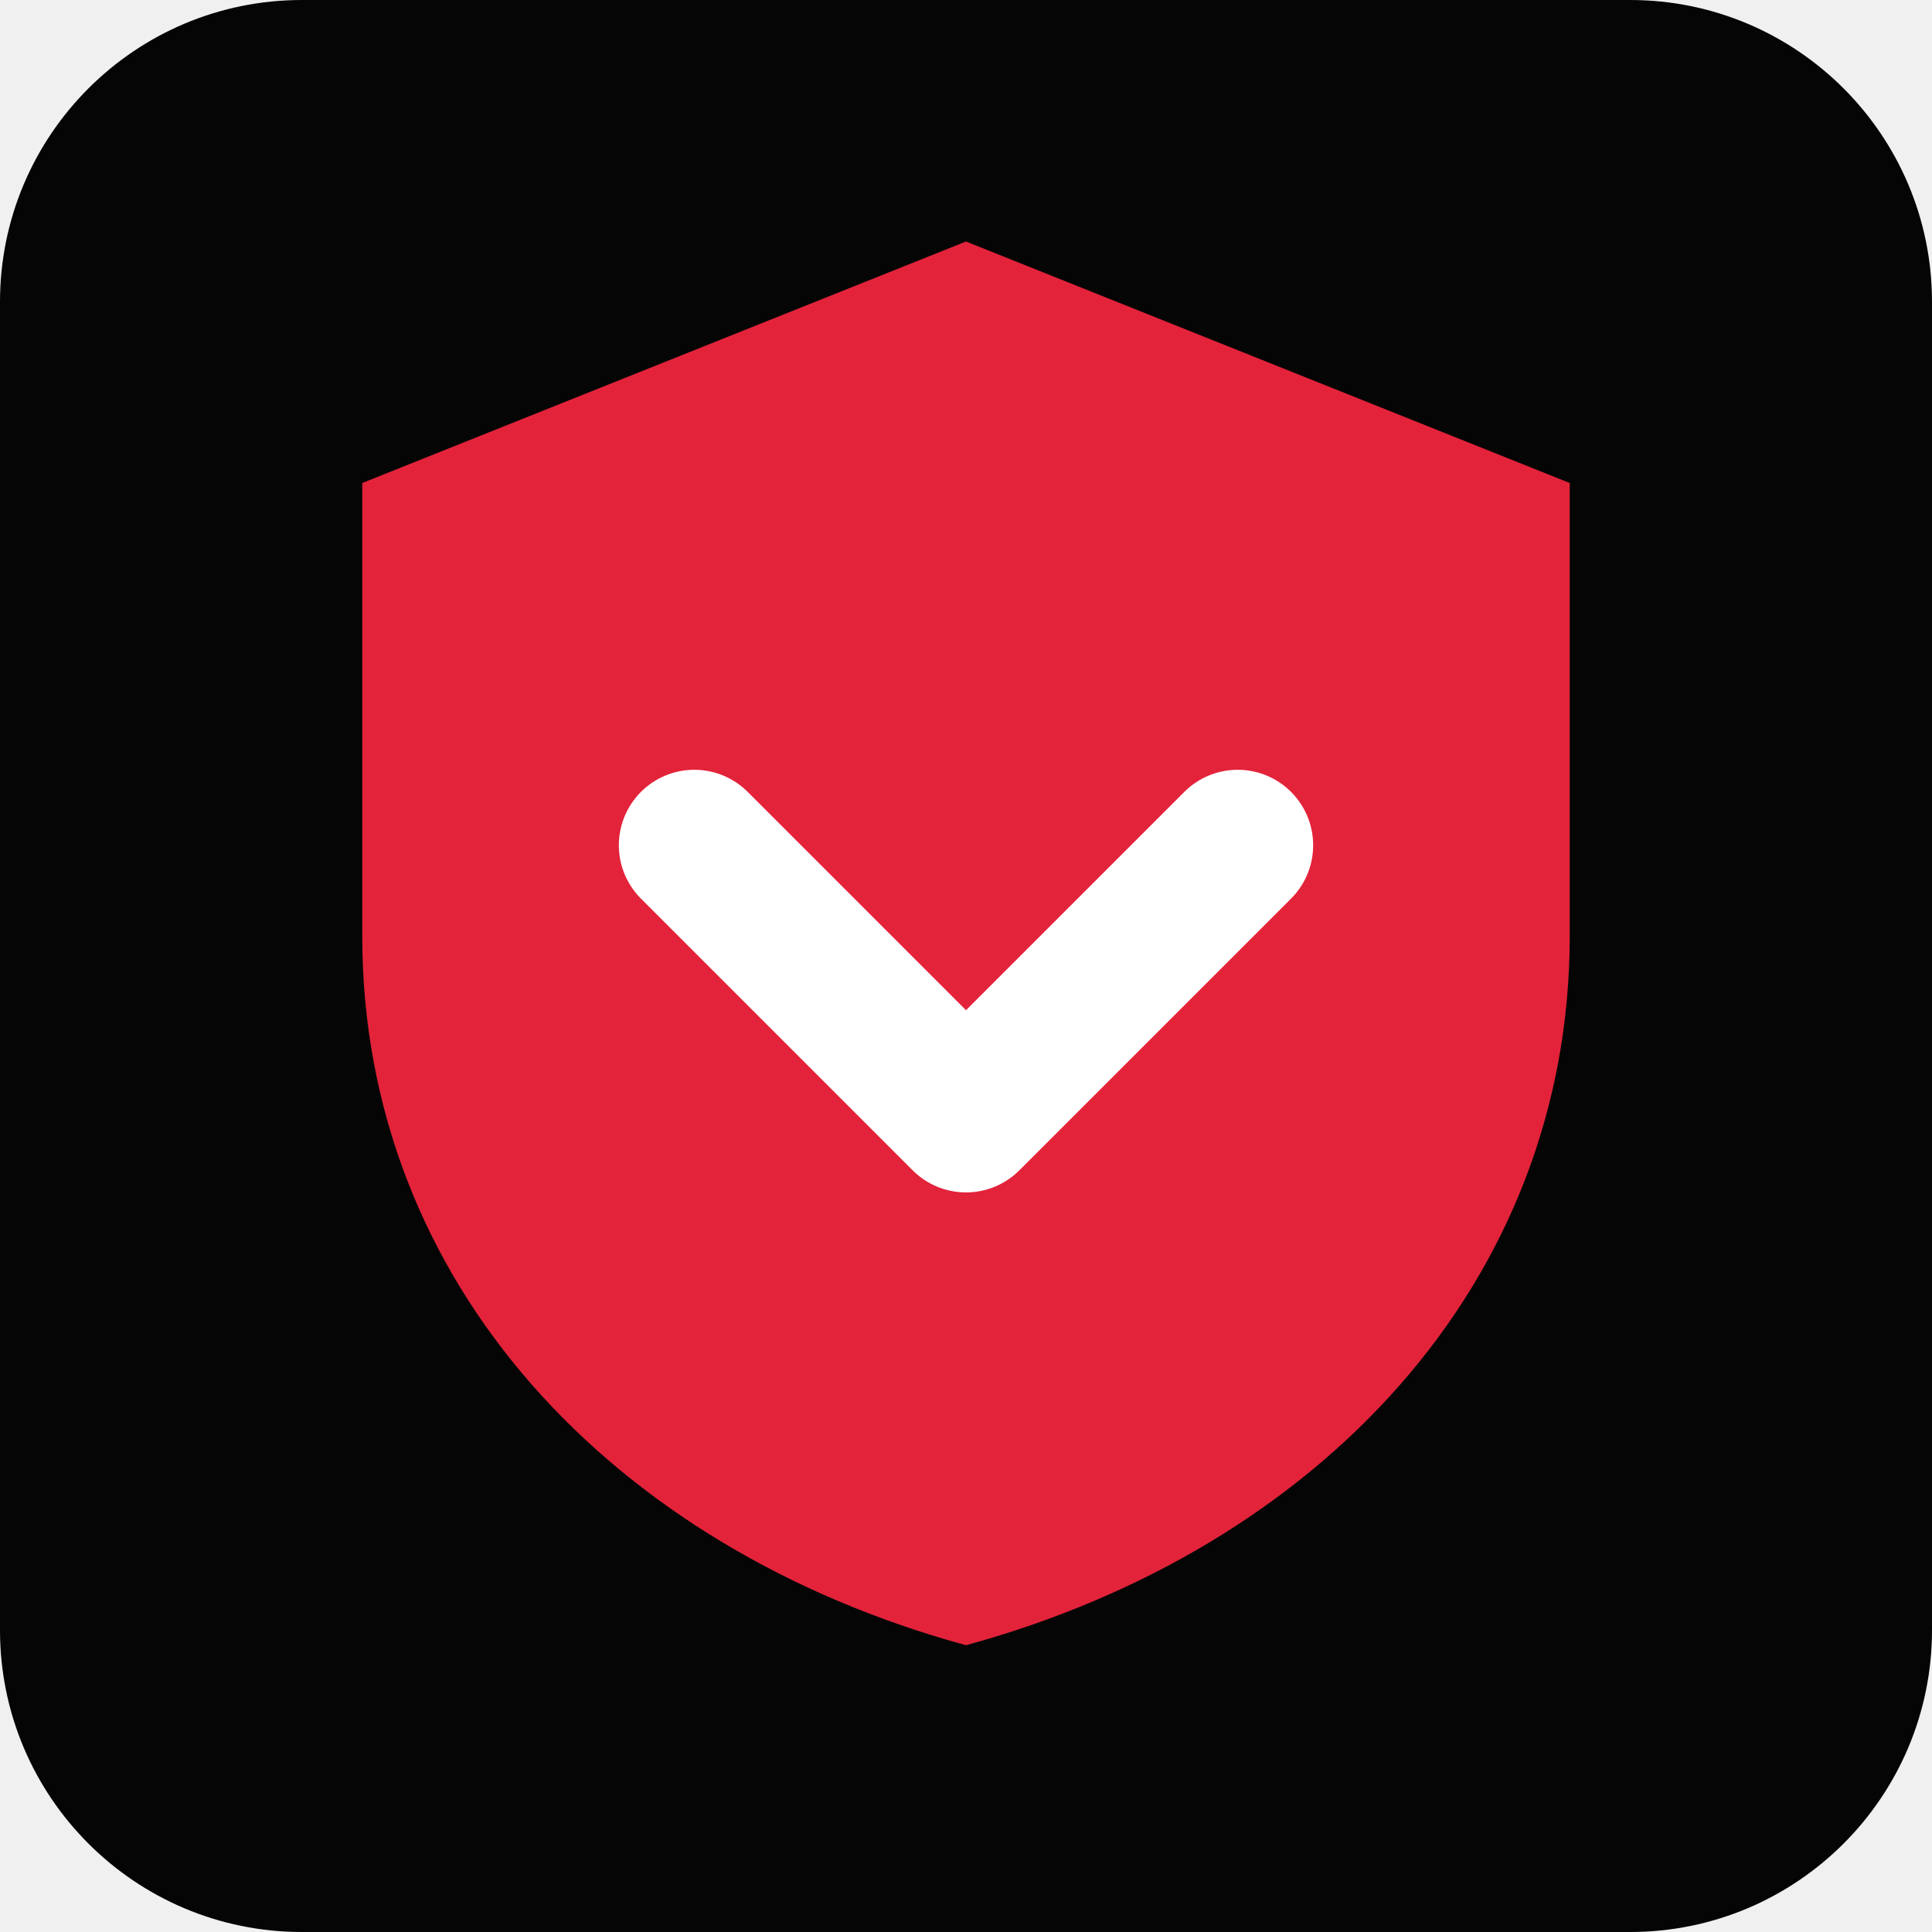
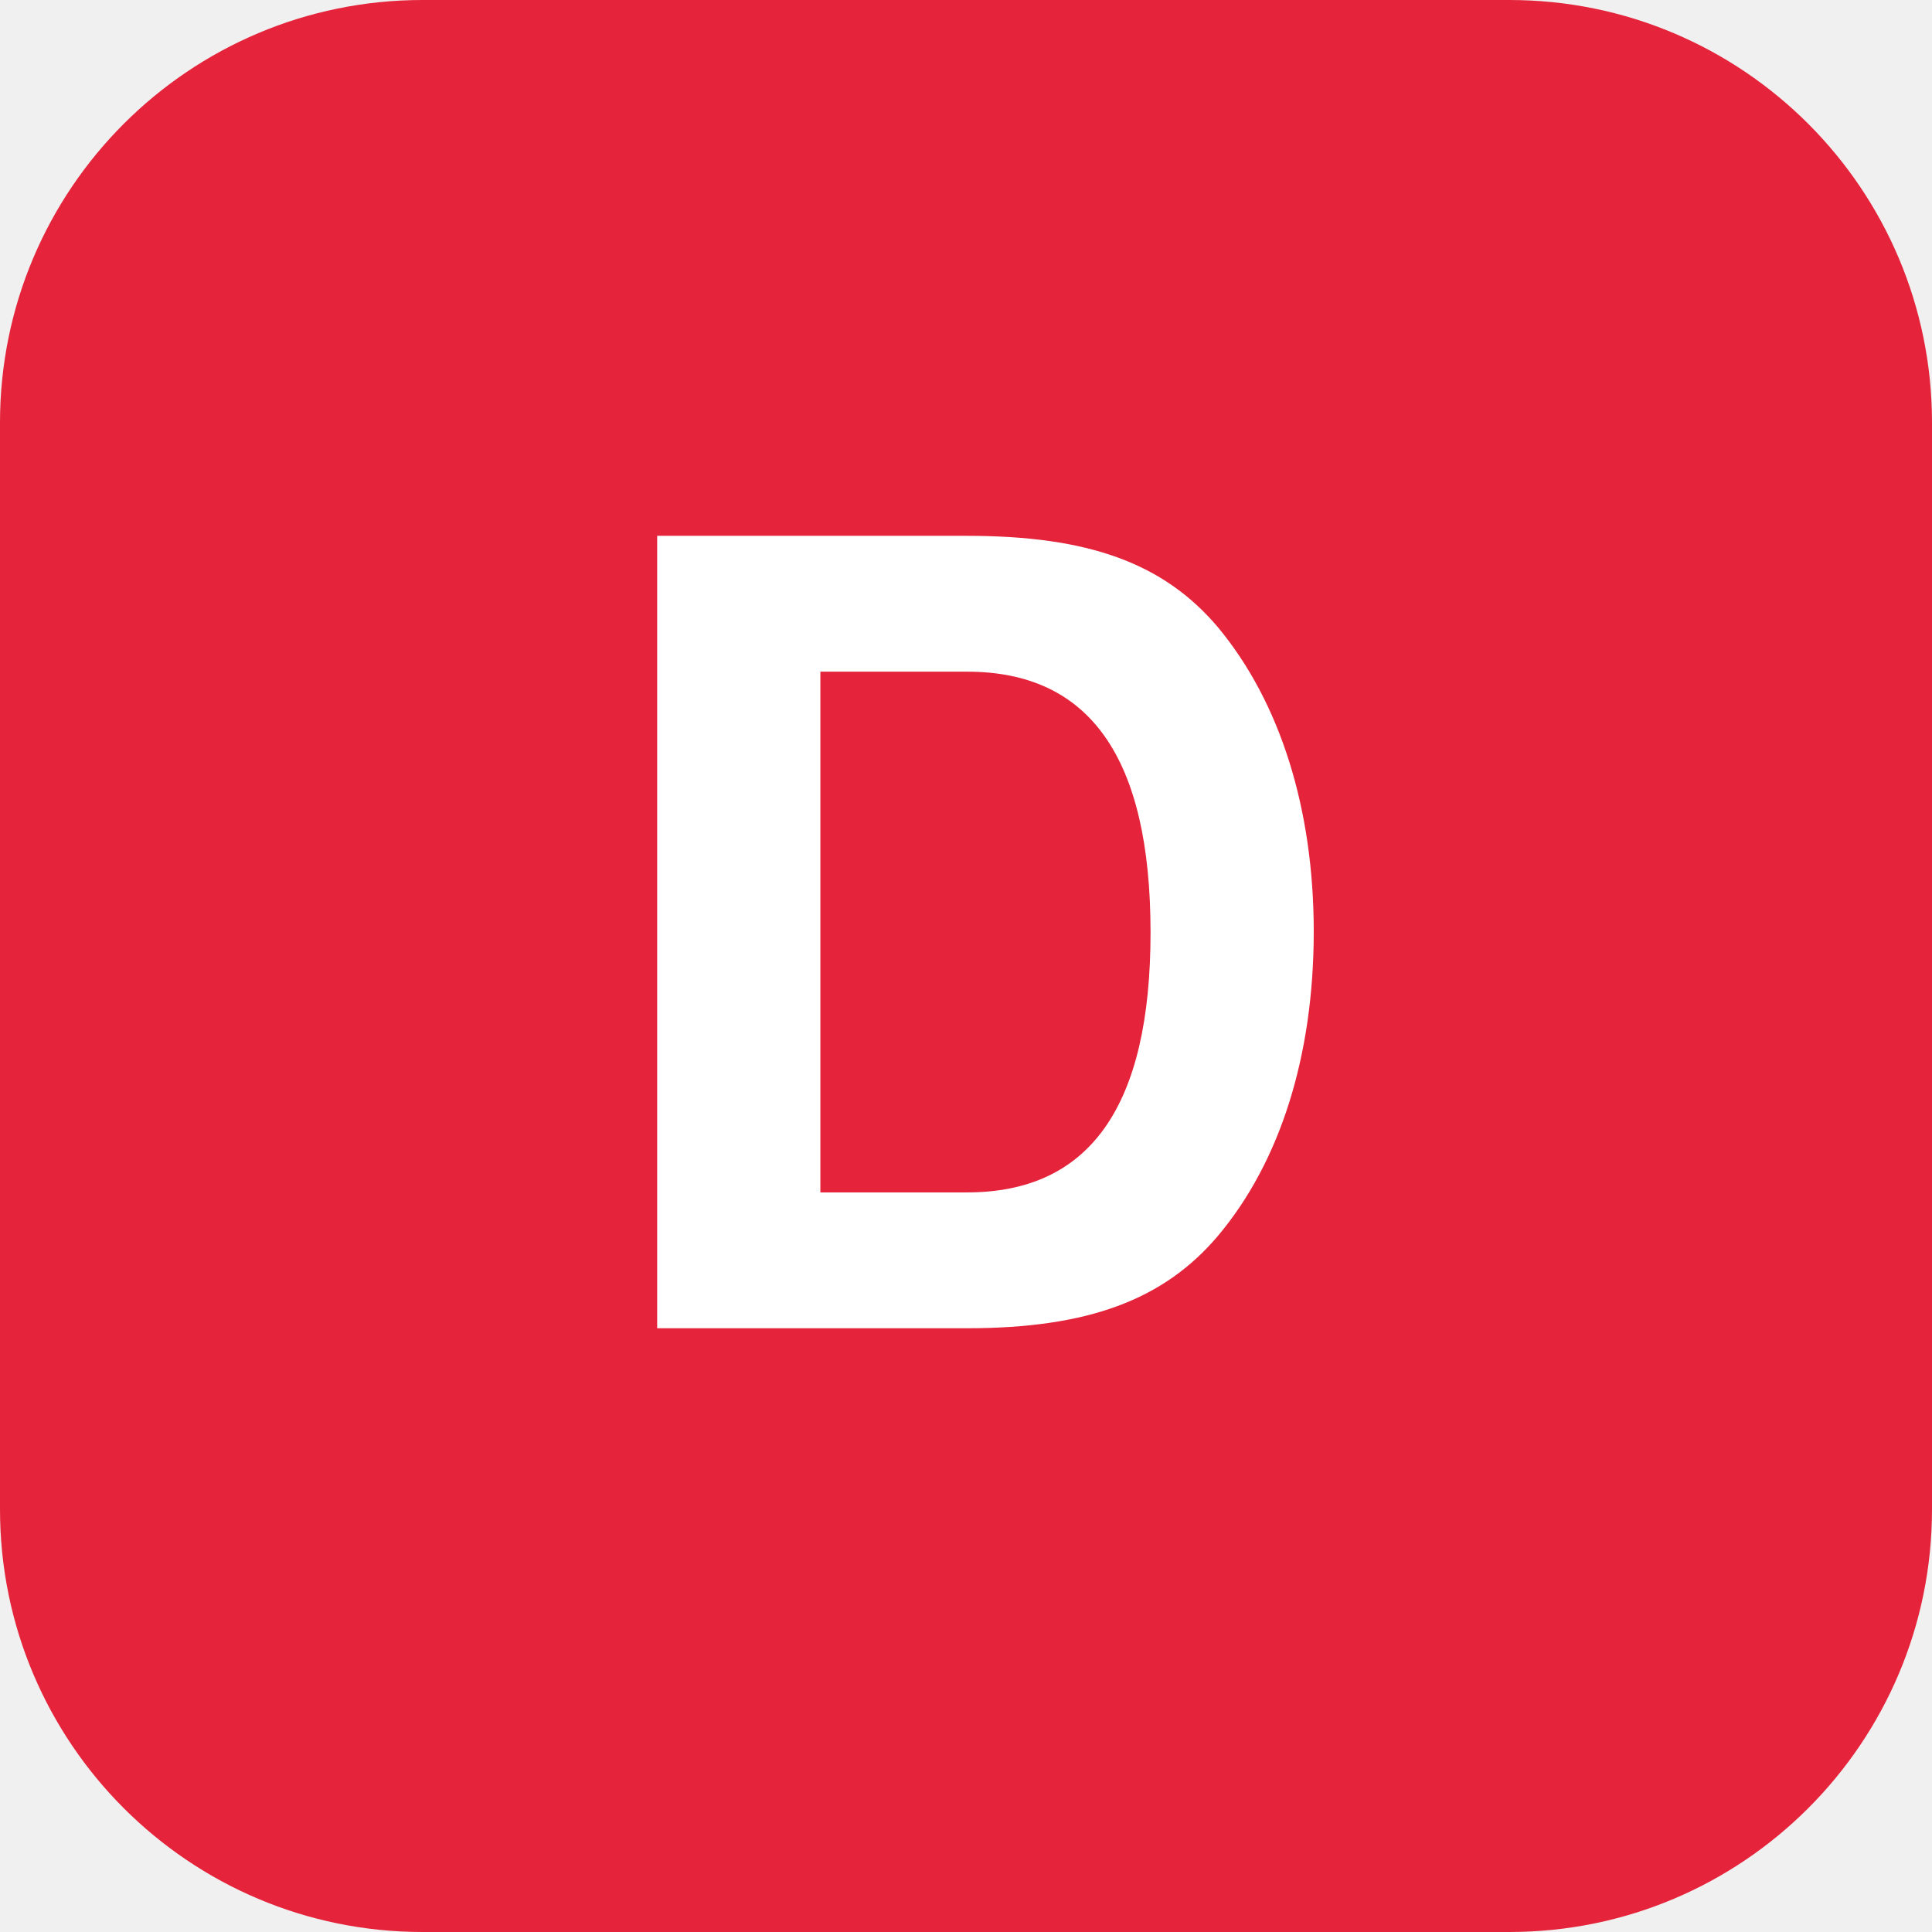
<svg xmlns="http://www.w3.org/2000/svg" viewBox="0 0 64 64">
-   <rect width="64" height="64" rx="10" fill="#050505" />
-   <path d="M32 8 52 16v15c0 11.5-8.3 20.3-20 23.5C20.3 51.3 12 42.5 12 31V16l20-8Z" fill="#e3233a" />
-   <path d="m23 28 9 9 9-9" fill="none" stroke="#fff" stroke-width="5" stroke-linecap="round" stroke-linejoin="round" />
+   <rect width="64" height="64" rx="14" fill="#e5243b" />
+   <text x="32" y="44" text-anchor="middle" font-family="Helvetica, Arial, sans-serif" font-size="36" font-weight="700" fill="#fff">D</text>
</svg>
